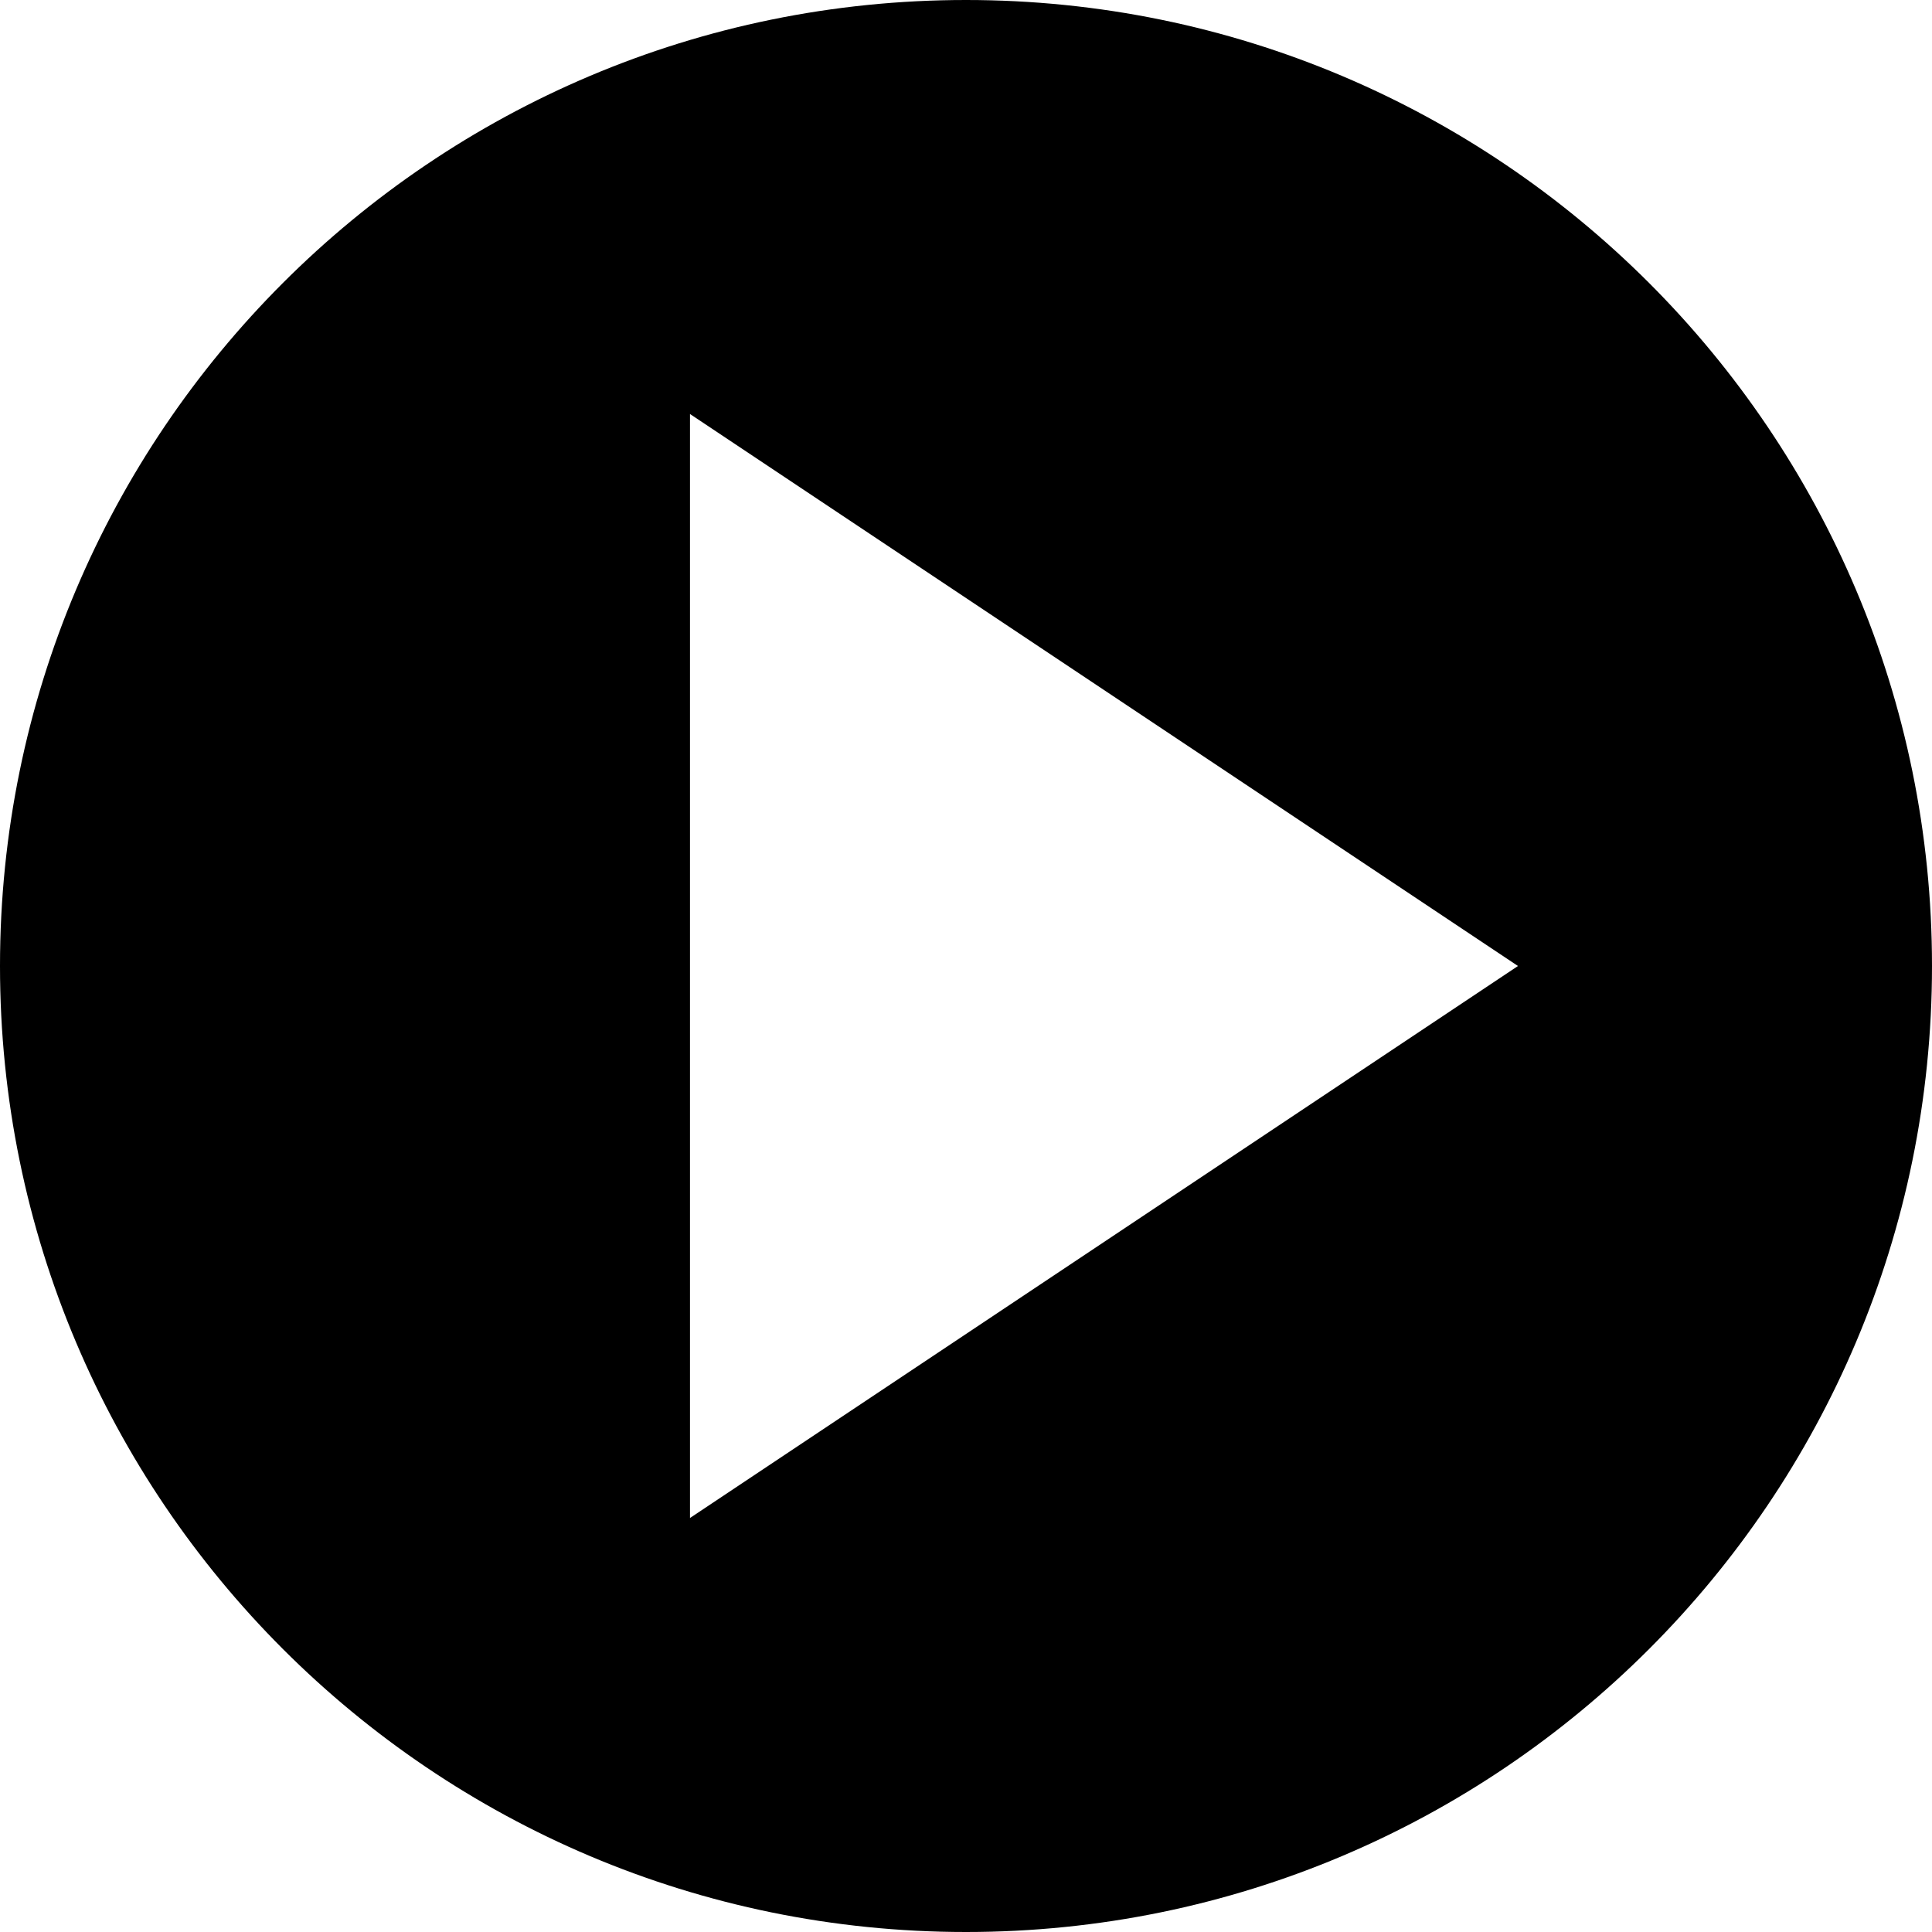
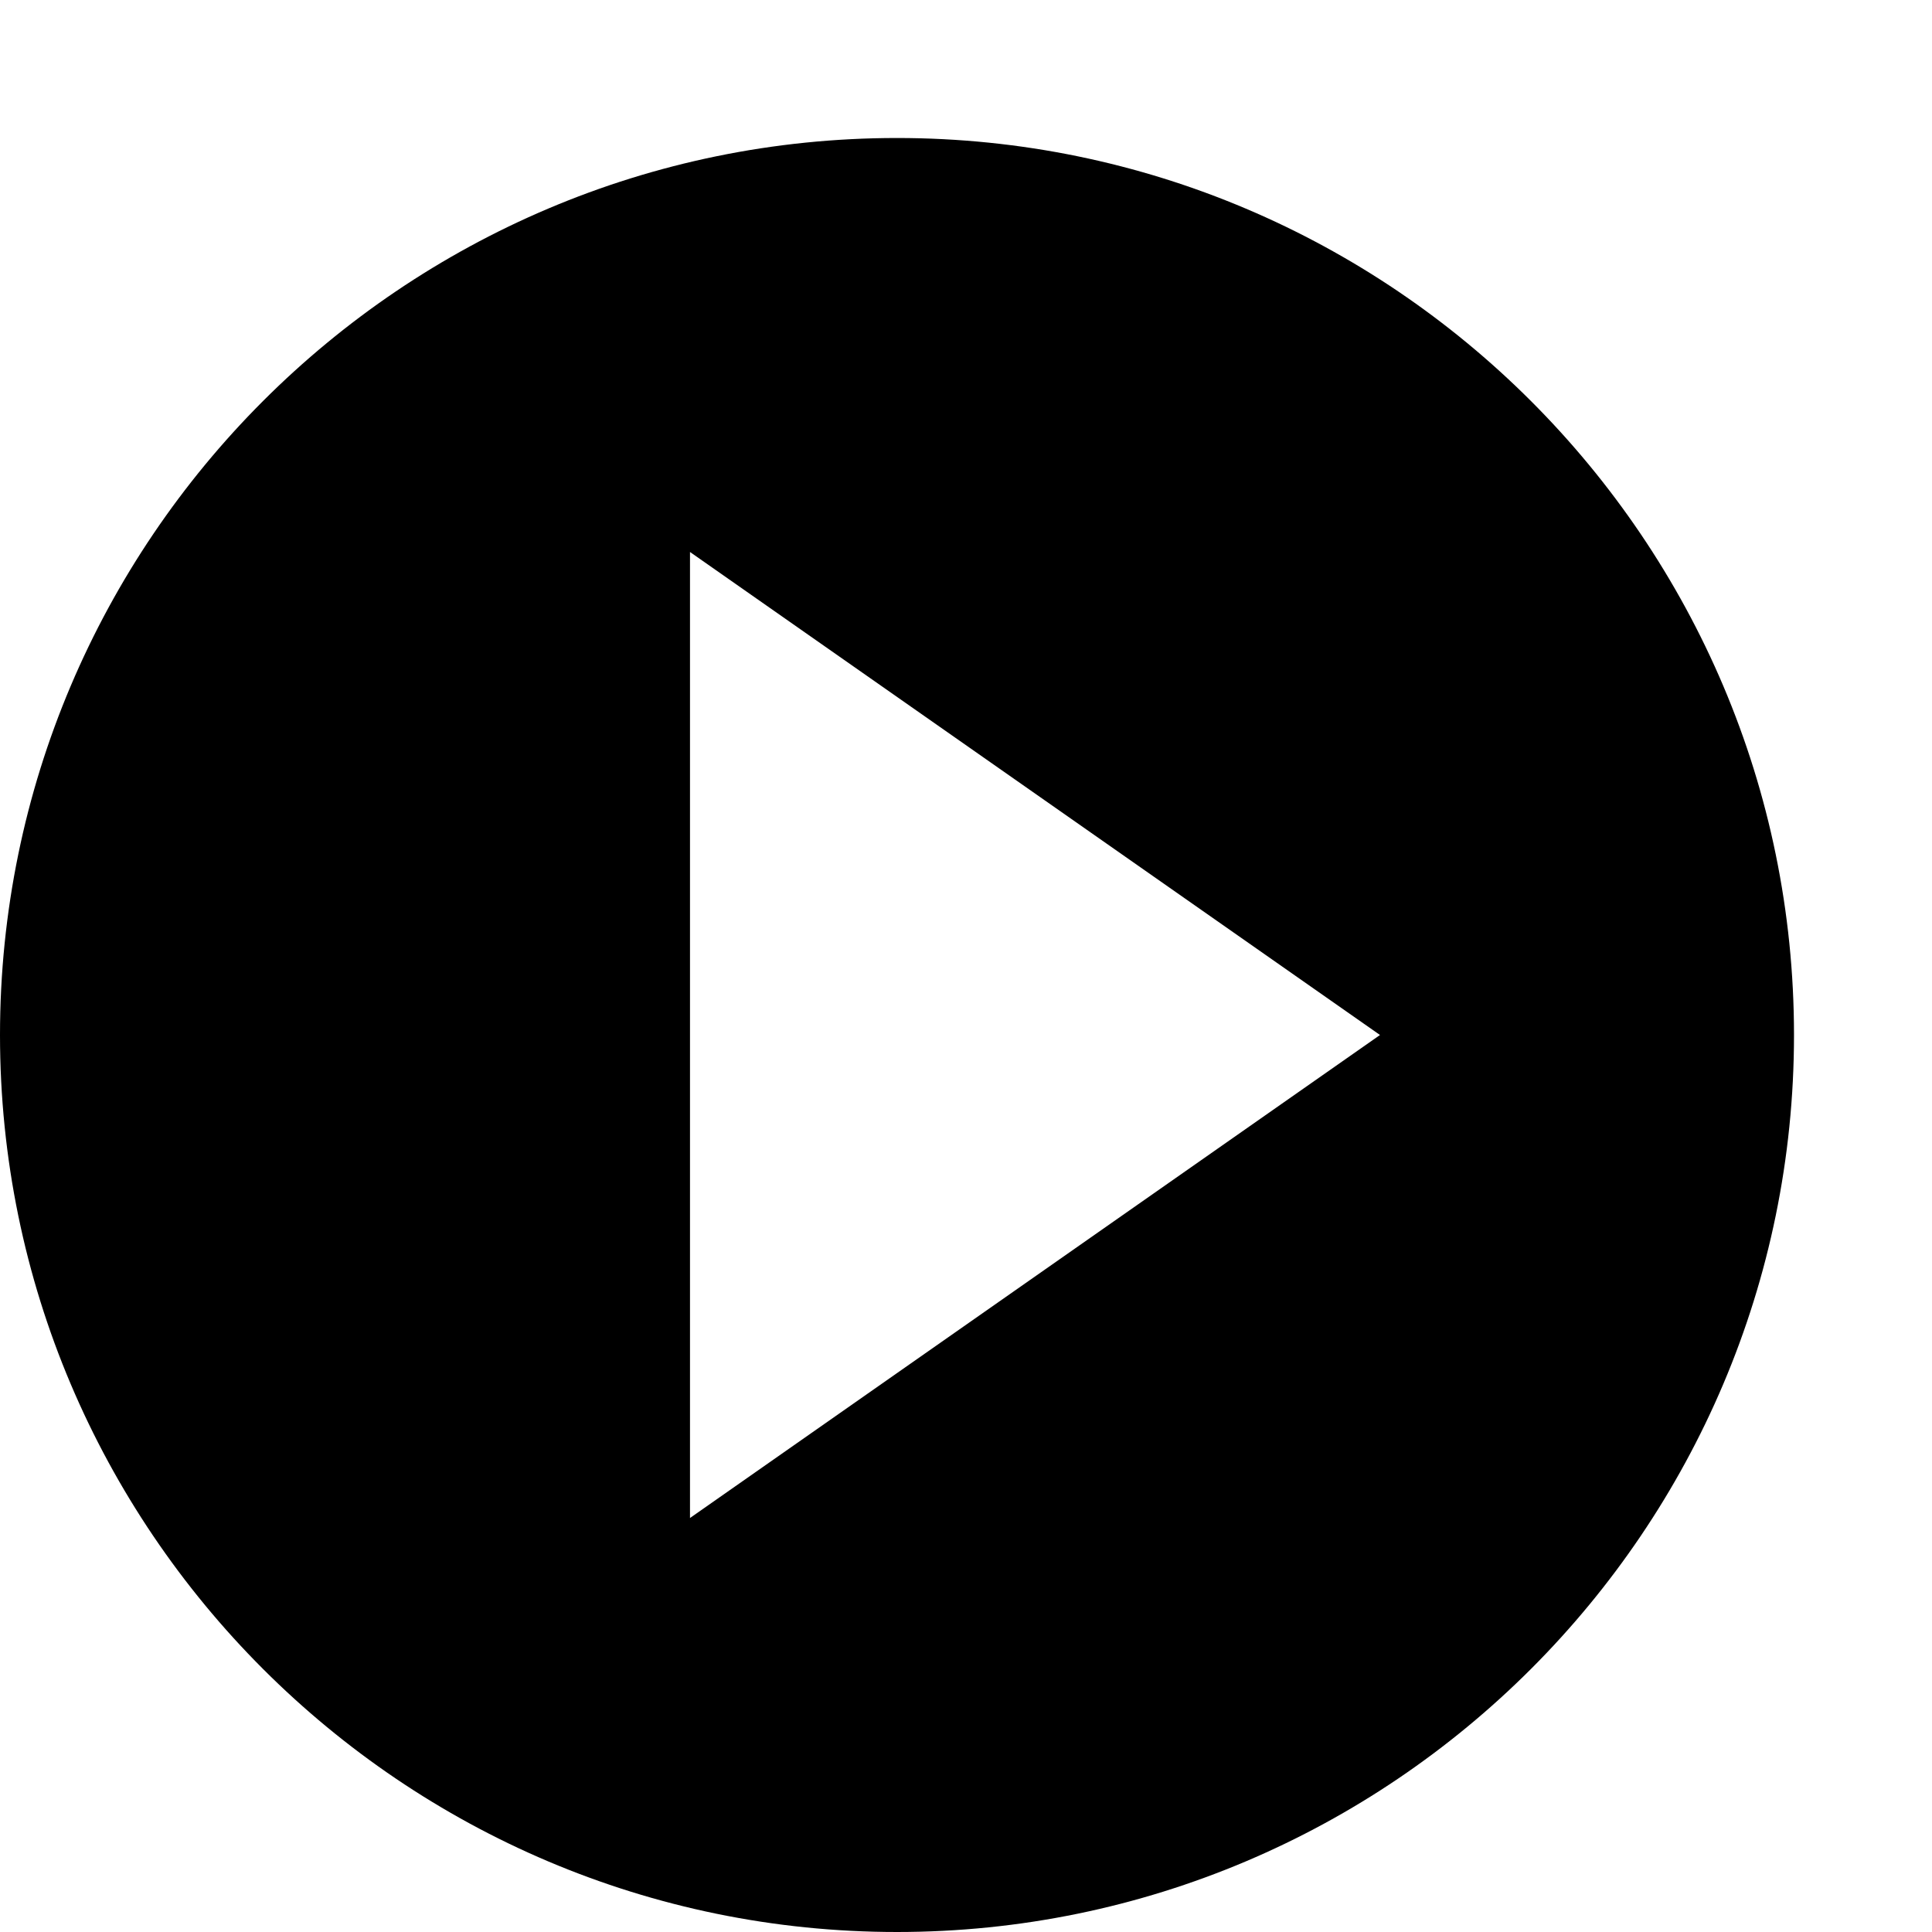
- <svg xmlns="http://www.w3.org/2000/svg" viewBox="0 0 448 448">
-   <path d="M224 0C100.29 0 0 100.287 0 224c0 123.71 100.29 224 224 224s224-100.29 224-224C448 100.287 347.71 0 224 0zm-64 352V96l192 128-192 128z" />
+ <svg xmlns="http://www.w3.org/2000/svg" viewBox="0 0 448 448" enable-background="new 0 0 448 448">
+   <path d="M208 32c-114.687 0-208 93.313-208 208s93.313 208 208 208 208-93.313 208-208-93.312-208-208-208zm-48 320v-224l160 112-160 112z" />
</svg>
